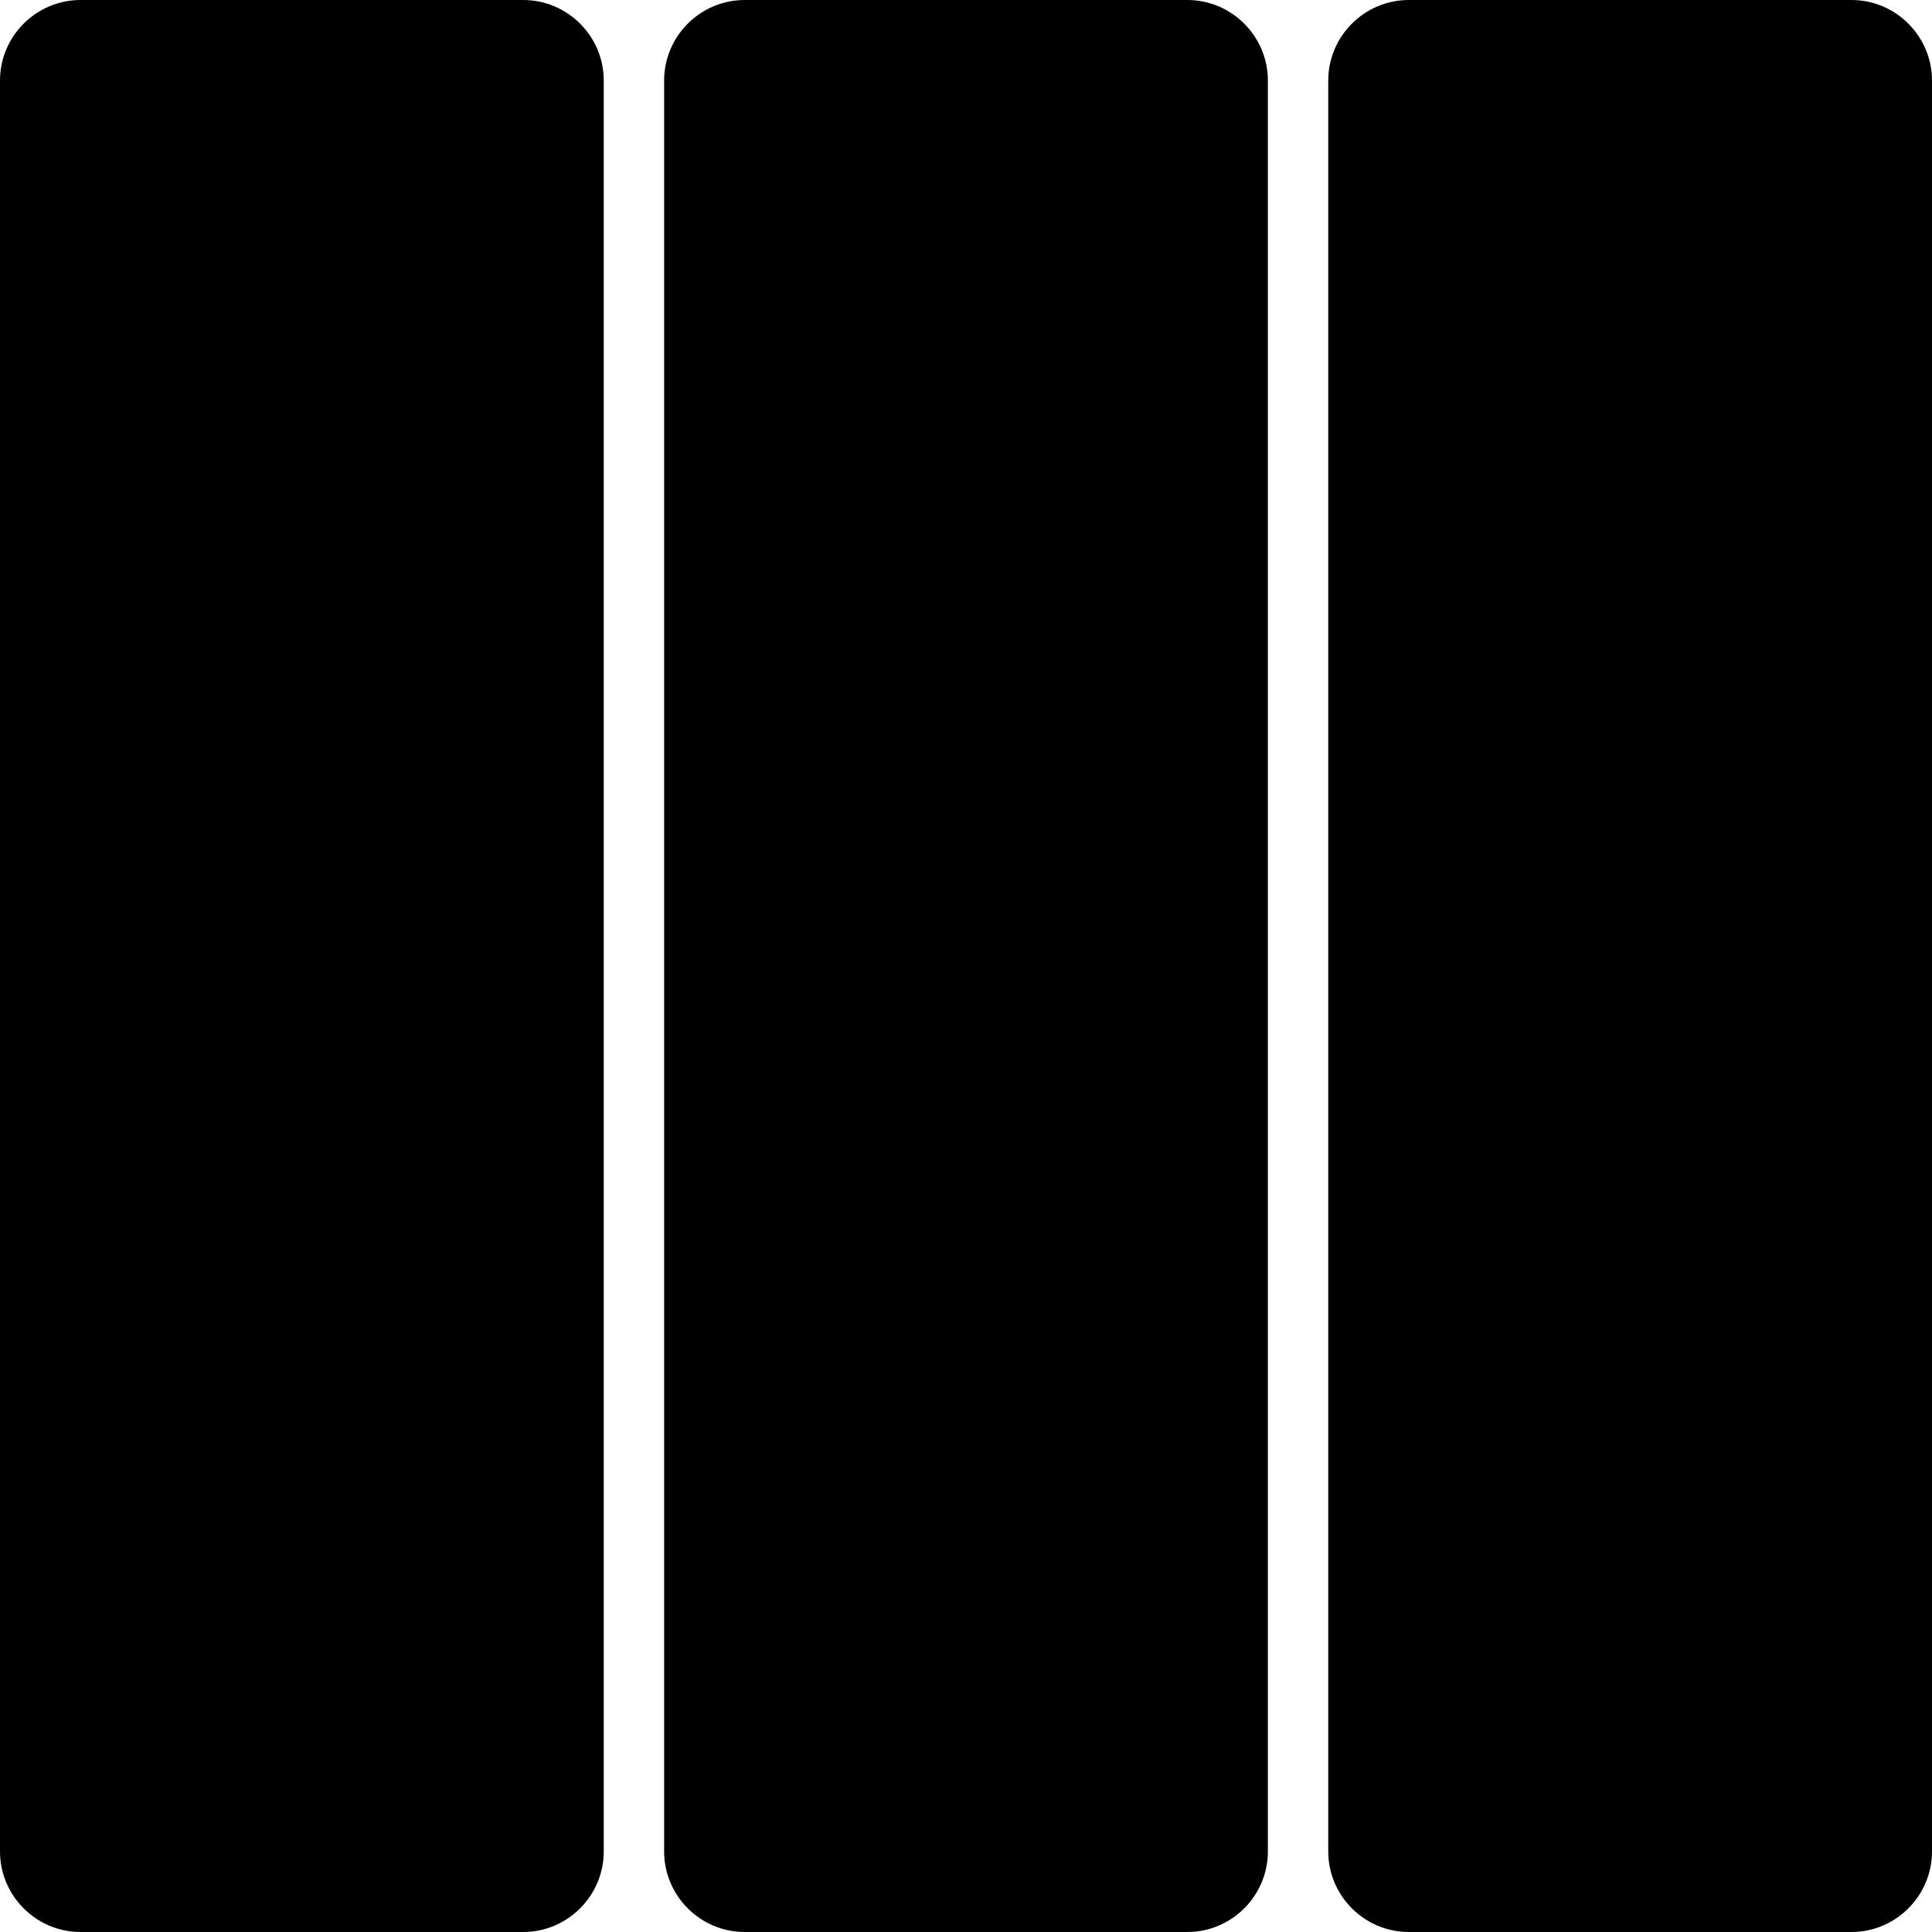
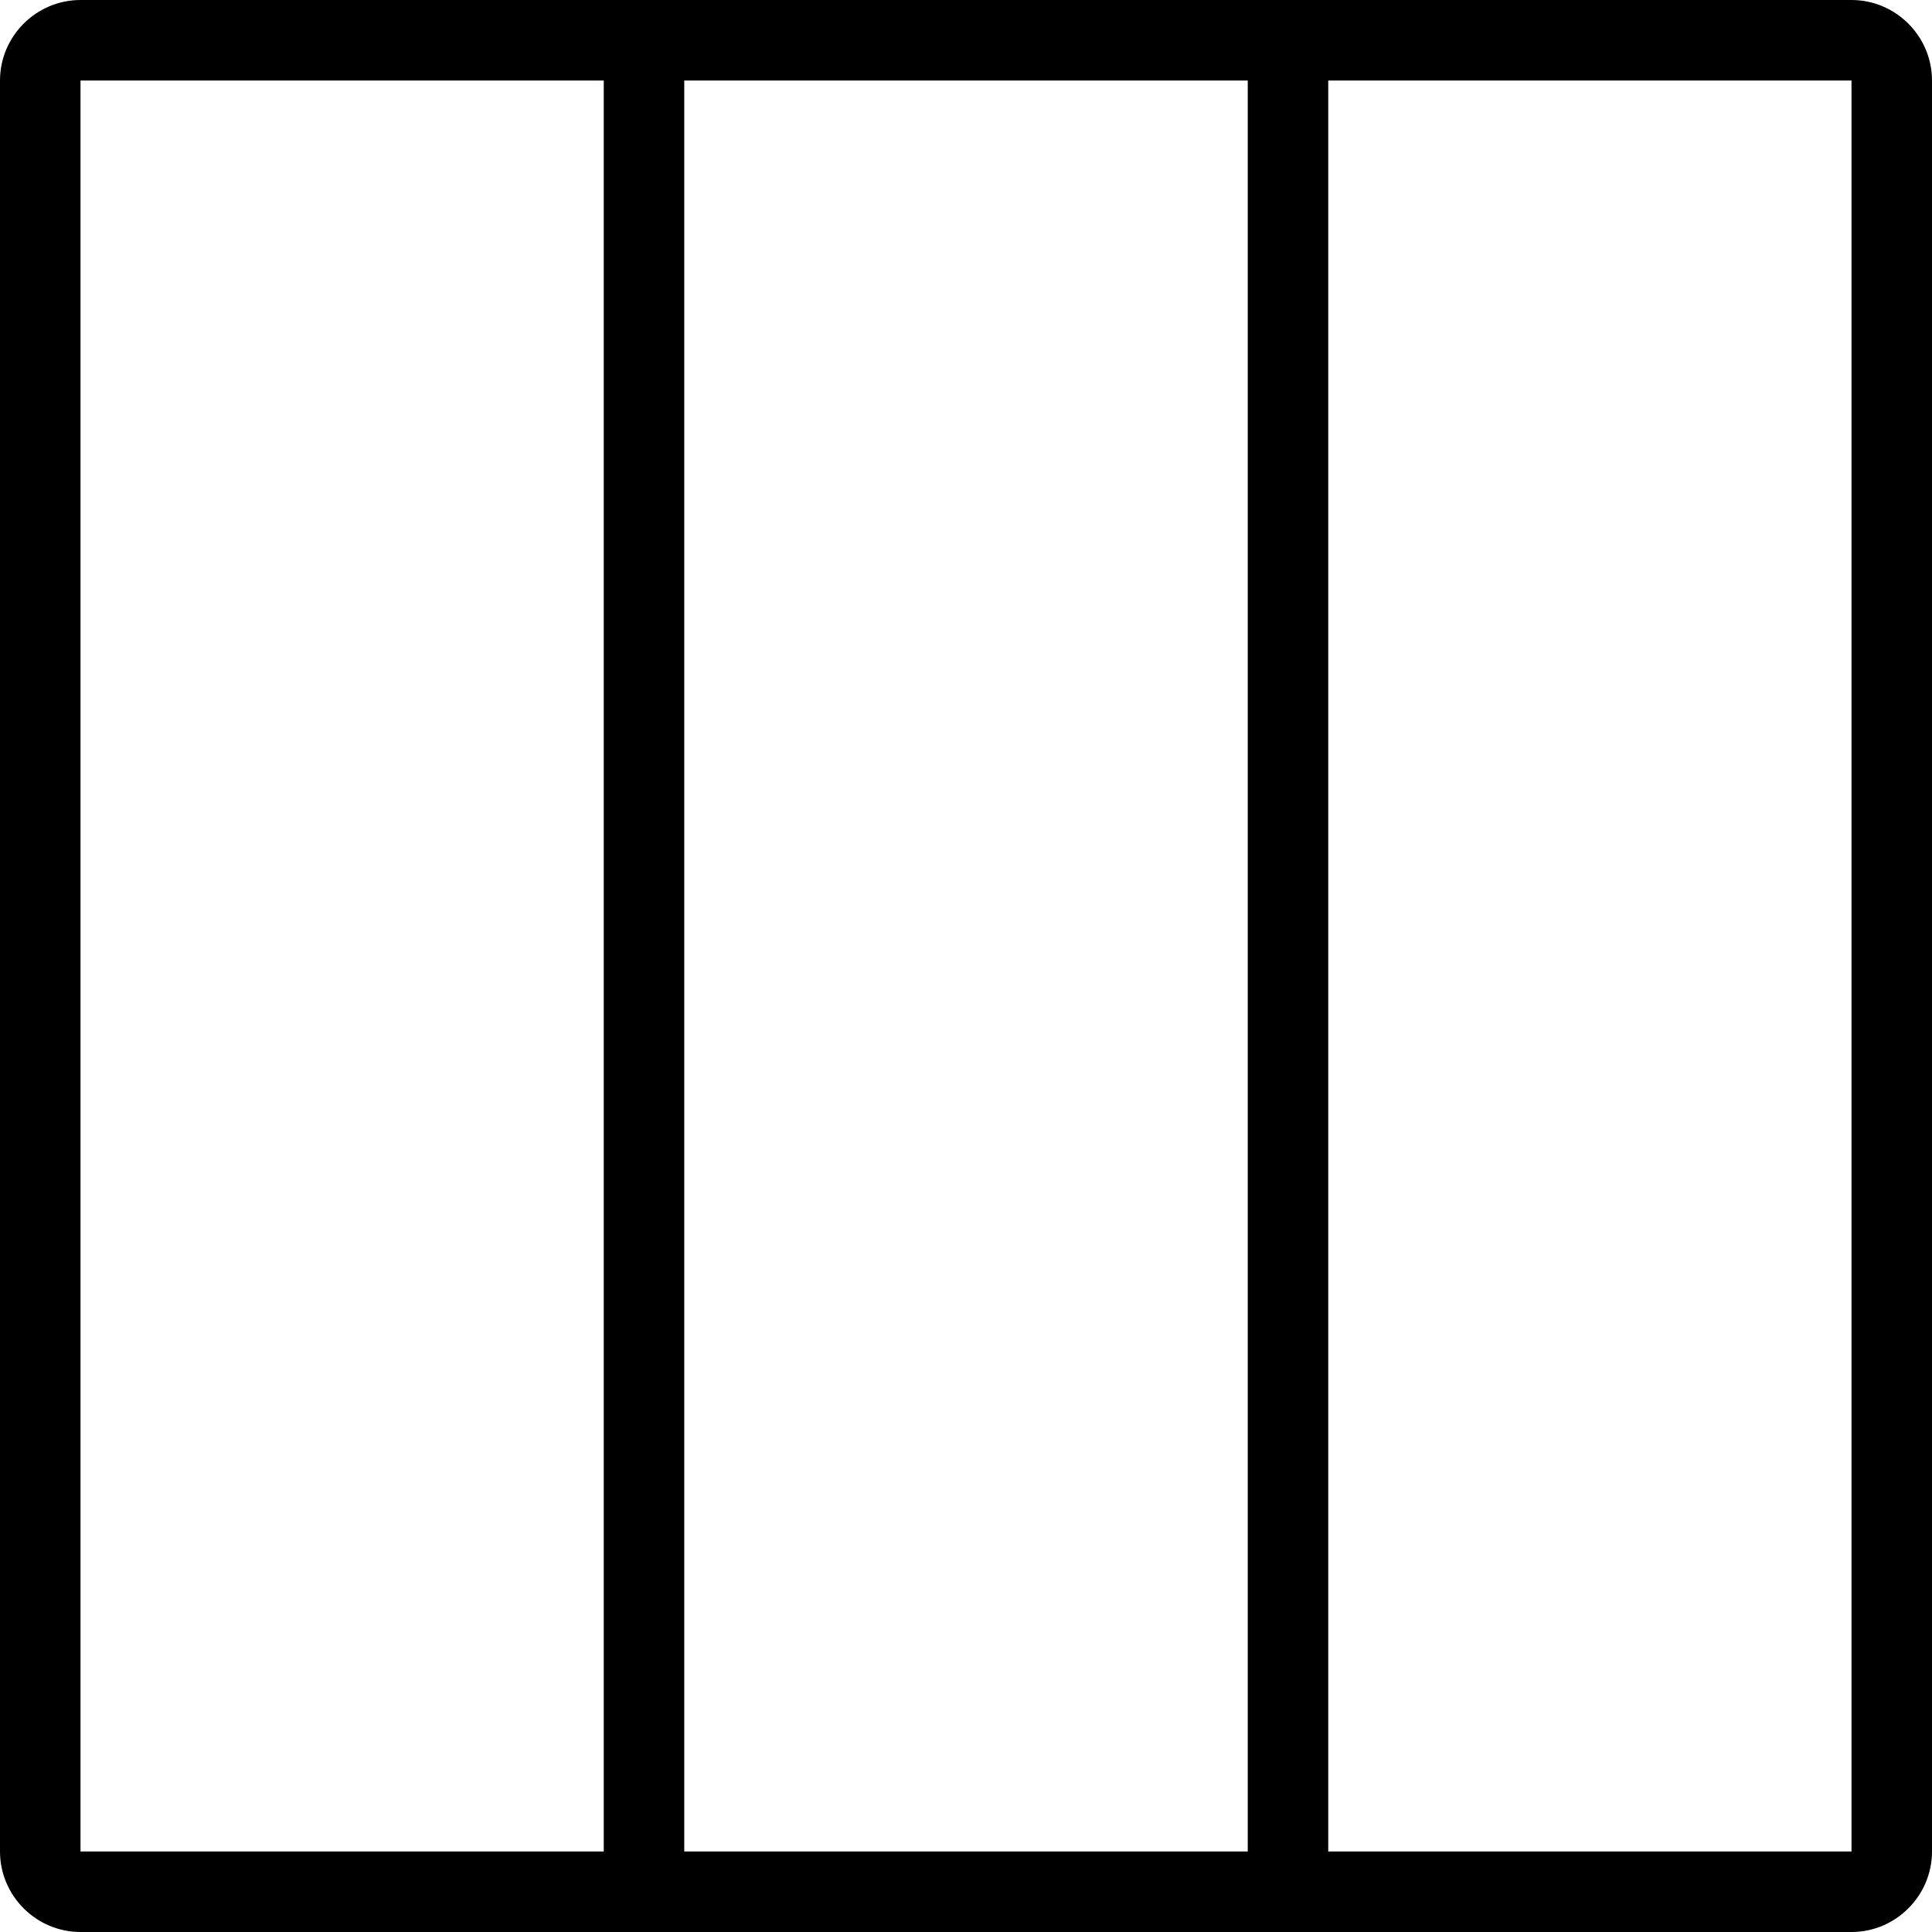
<svg xmlns="http://www.w3.org/2000/svg" width="48" height="48" viewBox="0 0 48 48" fill="none">
-   <path d="M13 0H2C0.9 0 0 0.9 0 2V46C0 47.1 0.9 48 2 48H13C14.1 48 15 47.1 15 46V2C15 0.9 14.1 0 13 0Z" fill="black" />
-   <path d="M46 0H35C33.9 0 33 0.9 33 2V46C33 47.1 33.9 48 35 48H46C47.1 48 48 47.1 48 46V2C48 0.9 47.1 0 46 0Z" fill="black" />
-   <path d="M29.5 0H18.5C17.4 0 16.5 0.9 16.5 2V46C16.5 47.1 17.4 48 18.5 48H29.5C30.6 48 31.5 47.1 31.5 46V2C31.5 0.9 30.6 0 29.5 0Z" fill="black" />
+   <path d="M46 0H2C0.9 0 0 0.9 0 2V46C0 47.1 0.9 48 2 48H46C47.1 48 48 47.1 48 46V2C48 0.9 47.1 0 46 0ZM31 2V46H17V2H31ZM2 2H15V46H2V2ZM46 46H33V2H46V46Z" fill="black" />
</svg>
